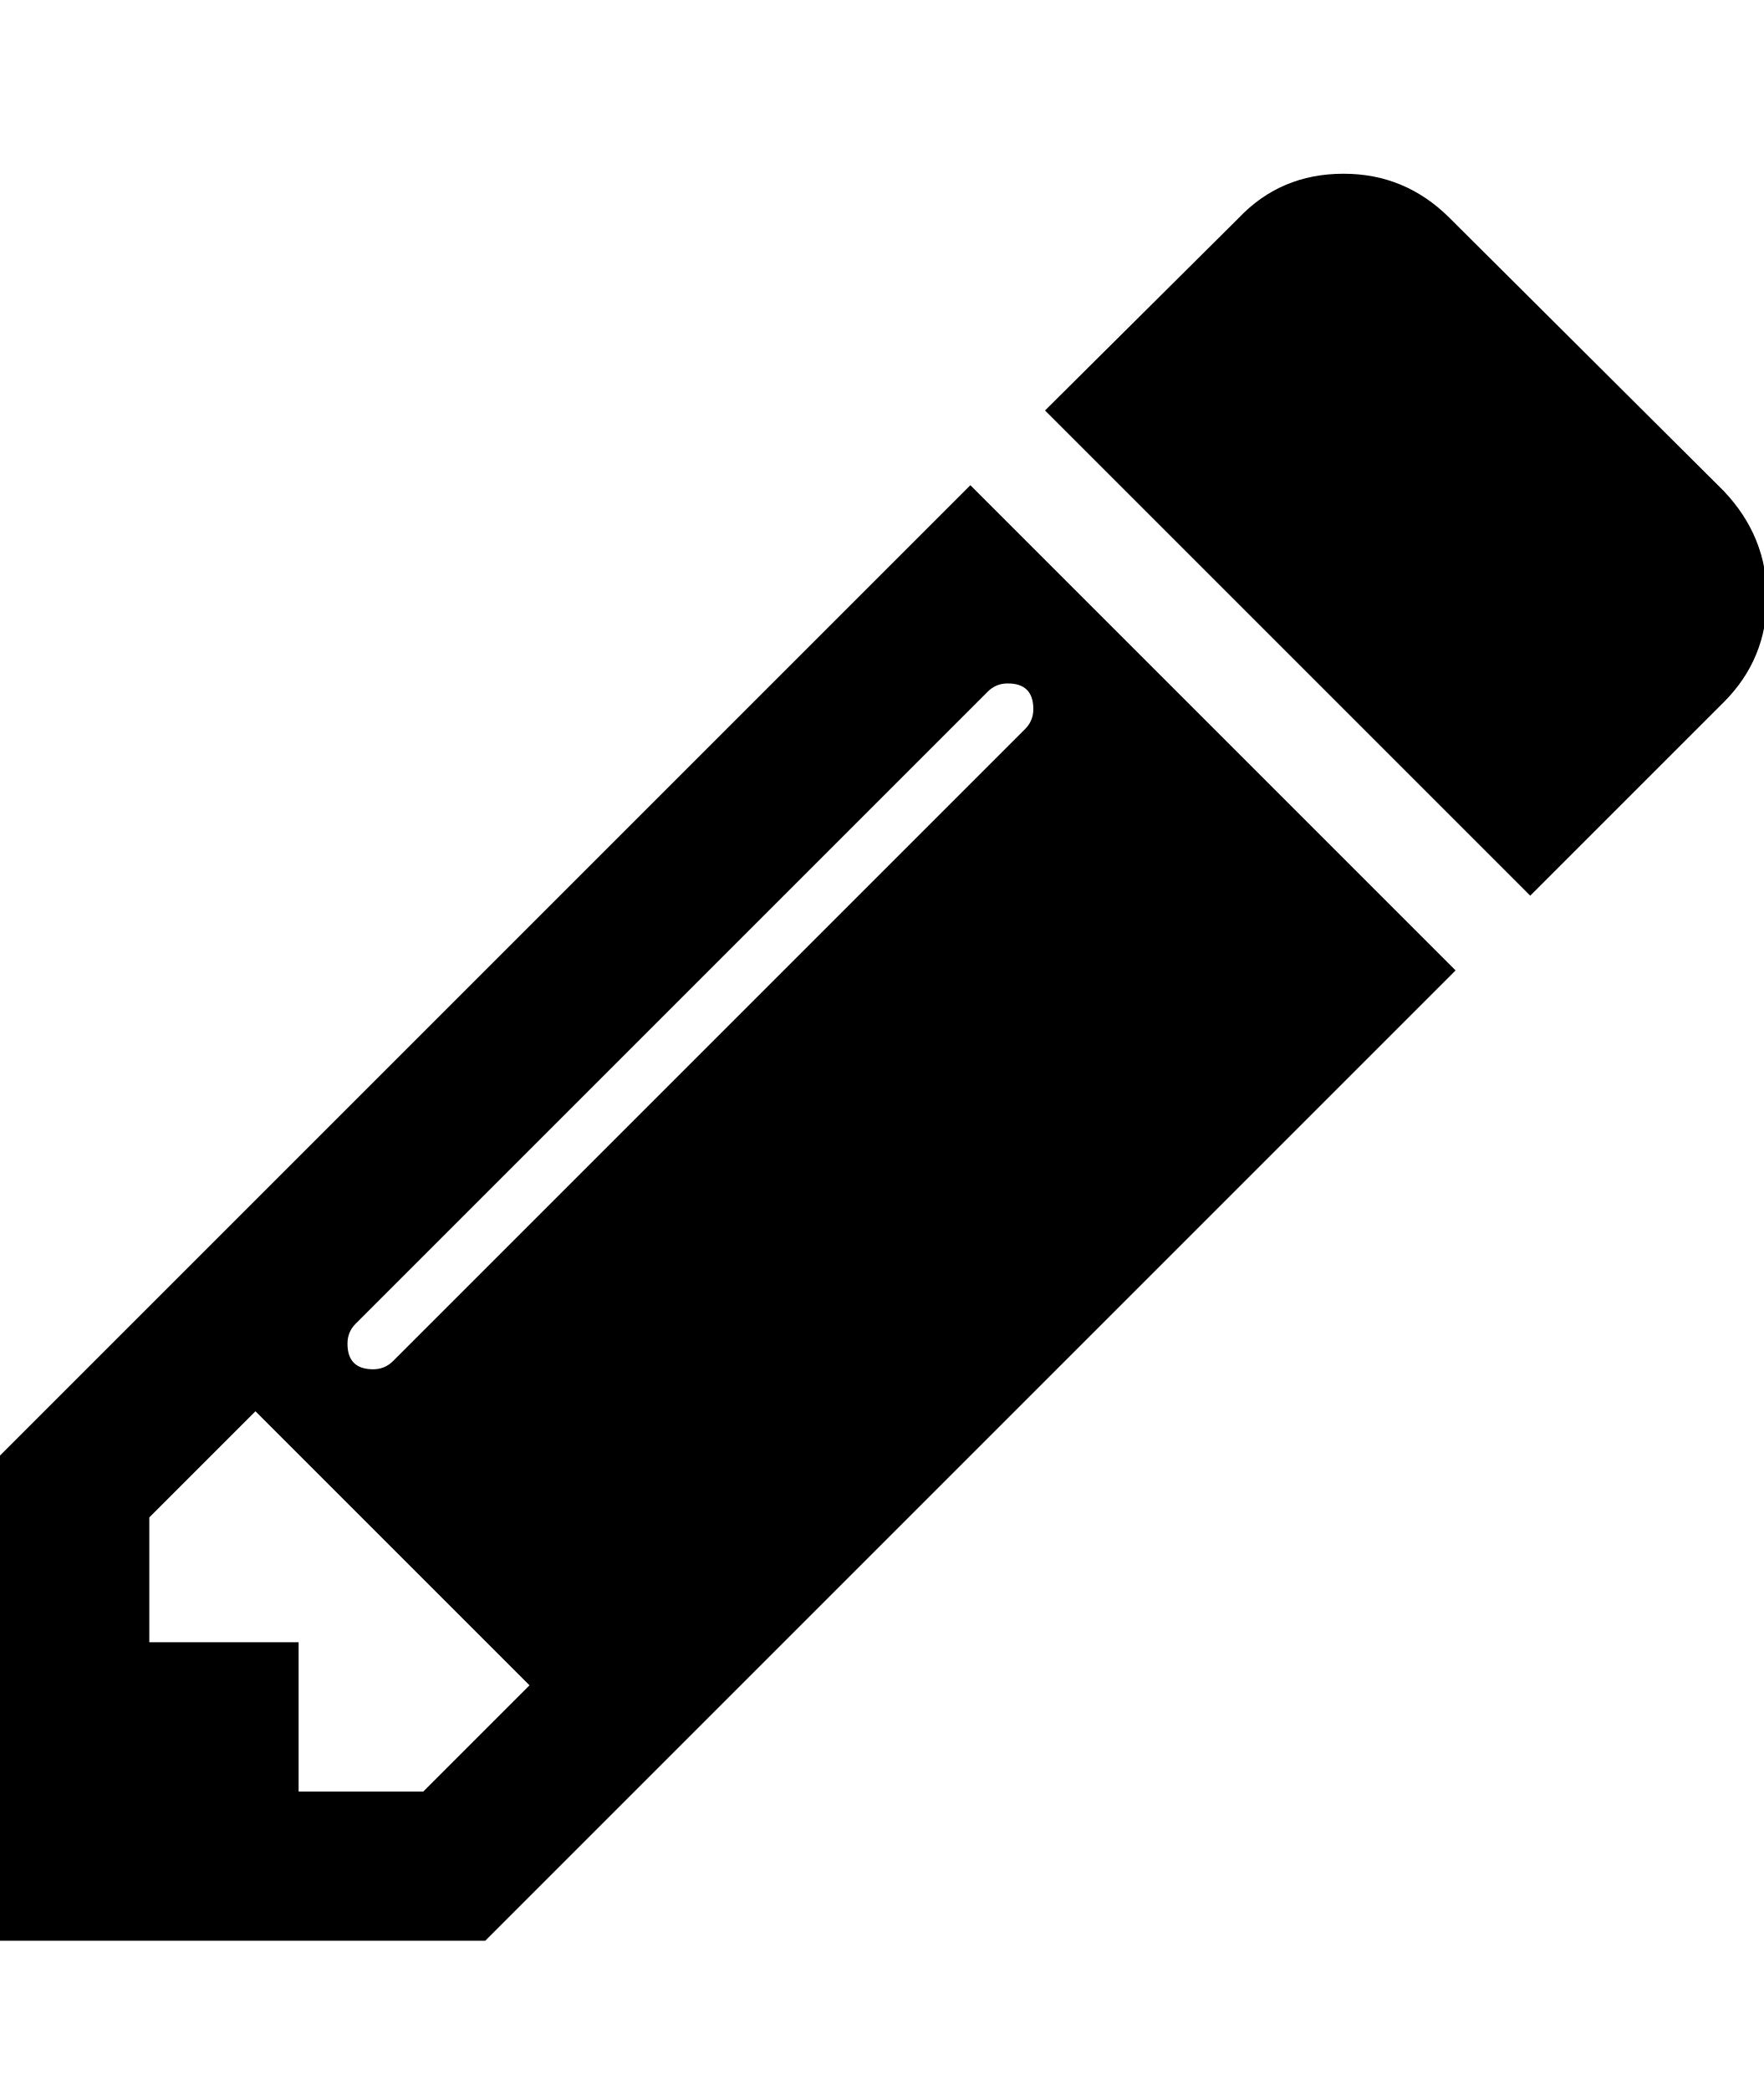
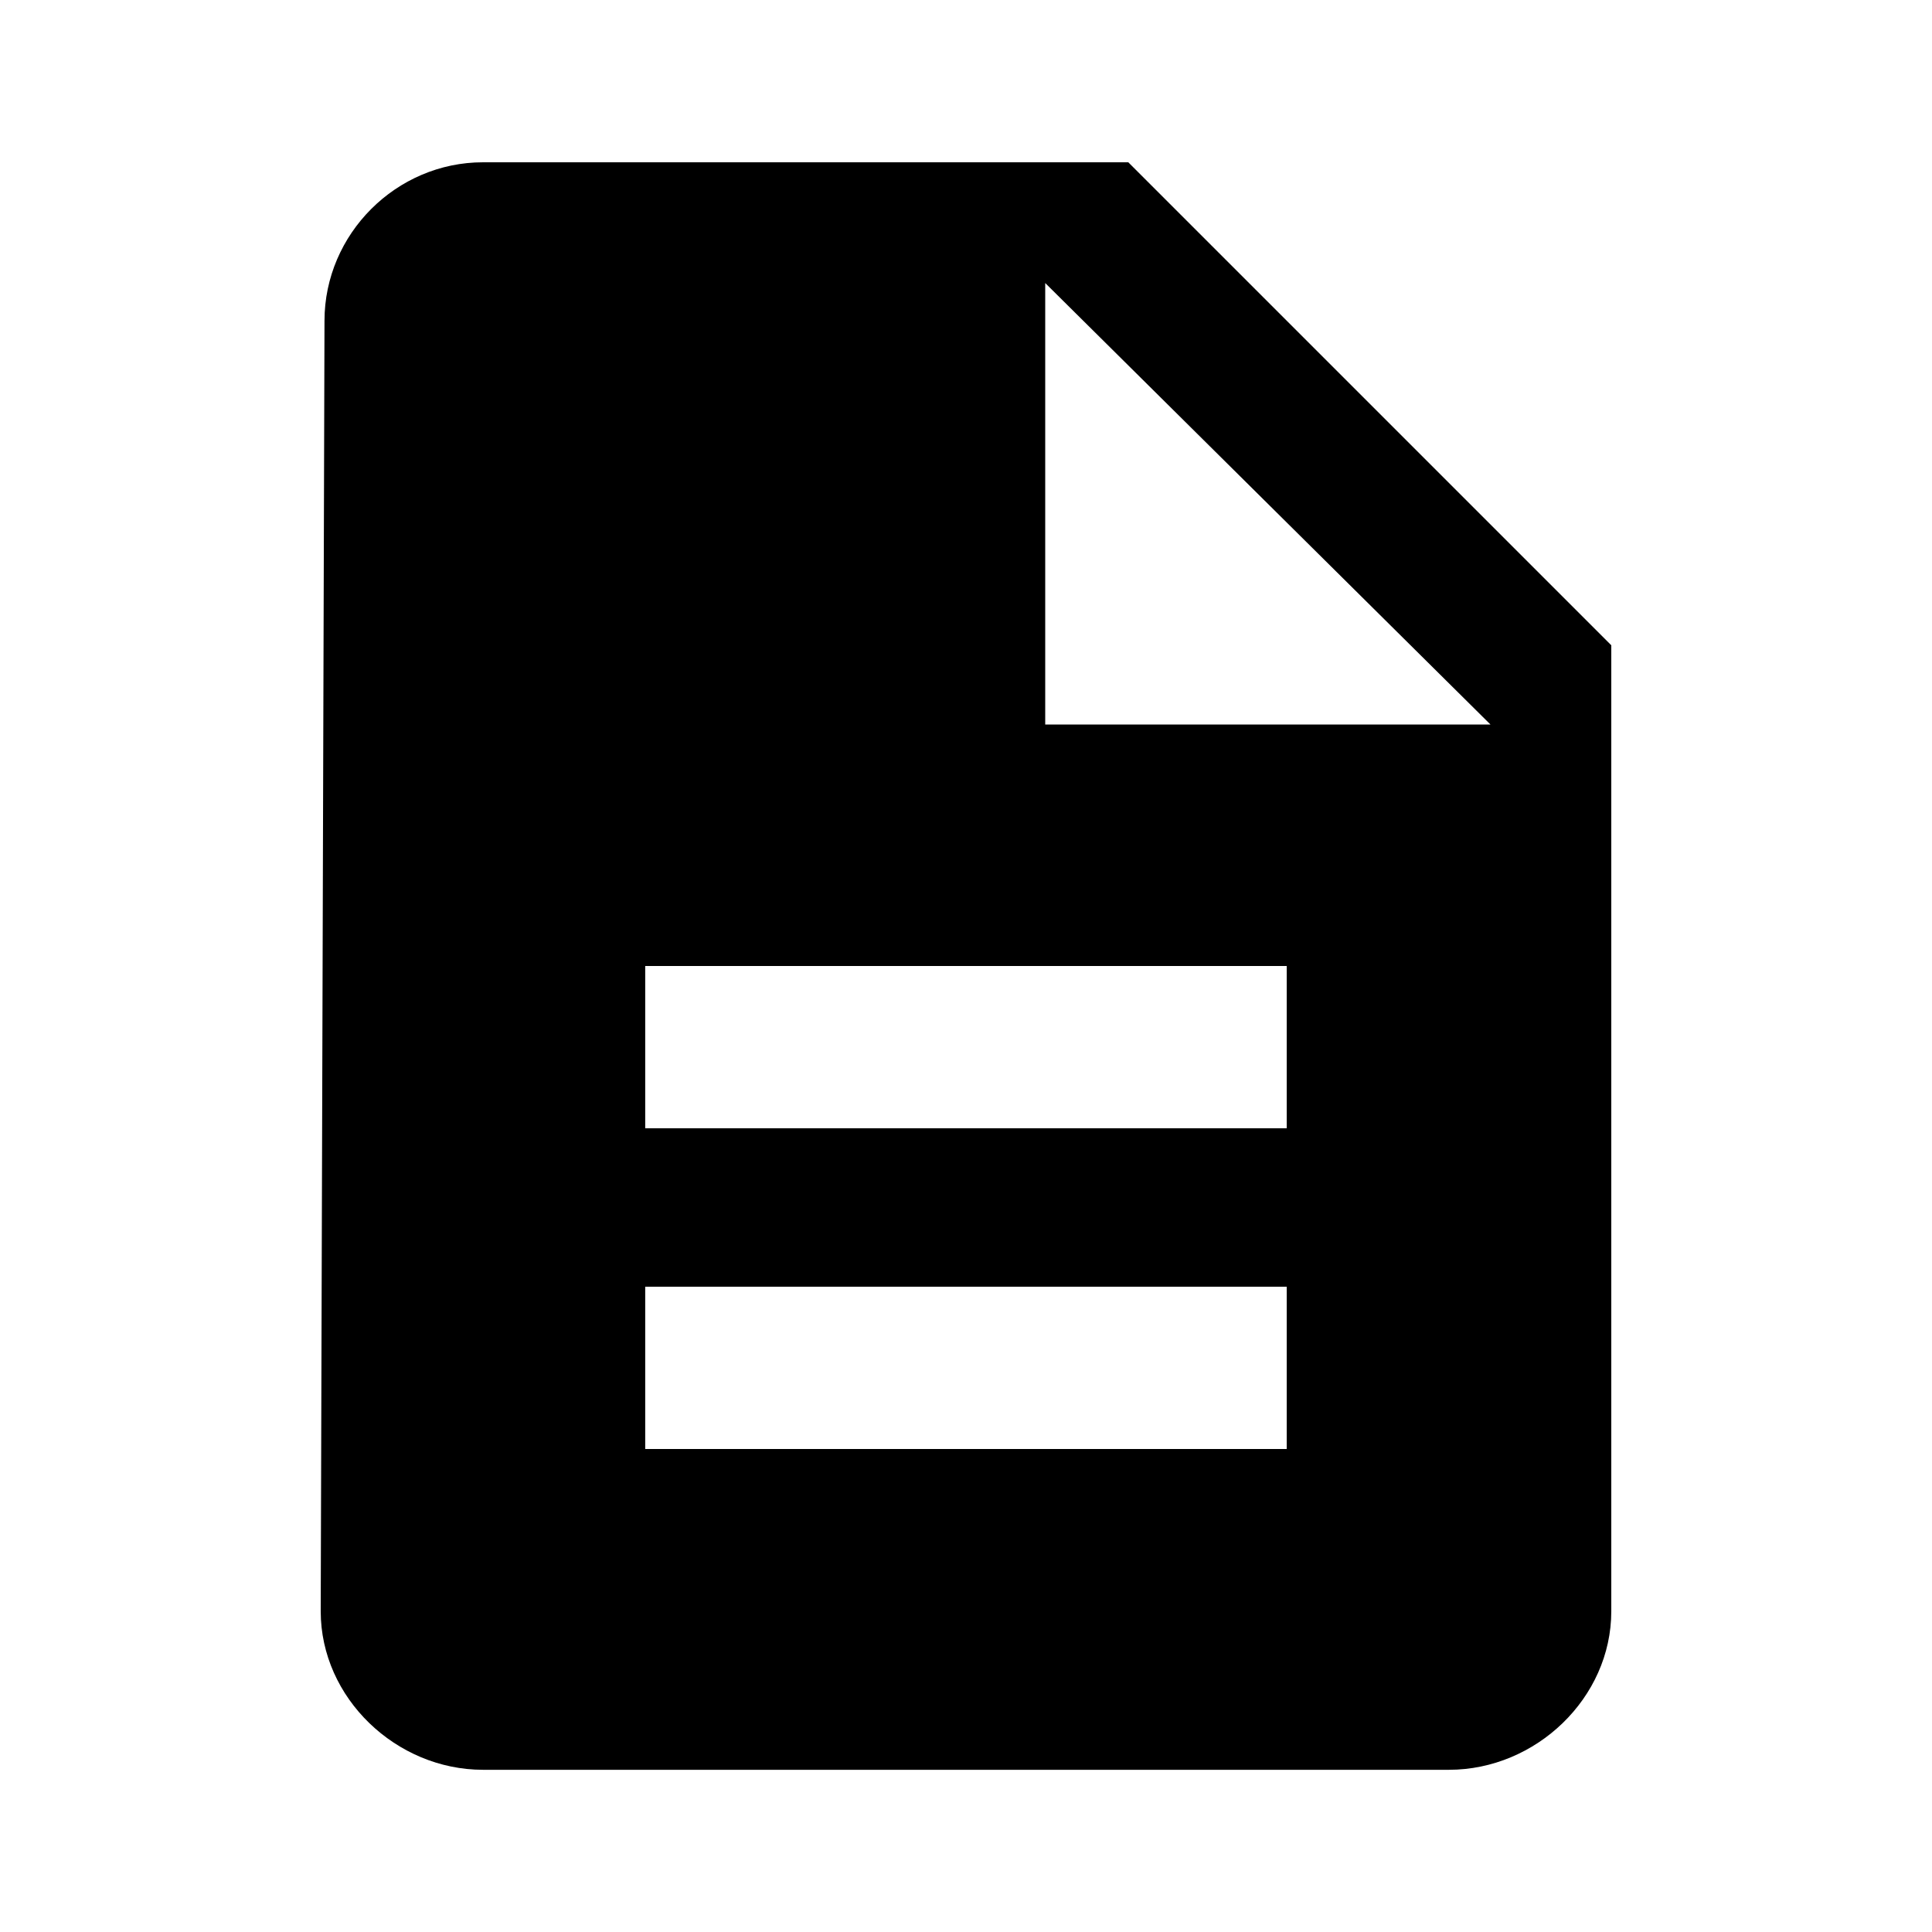
- <svg xmlns="http://www.w3.org/2000/svg" version="1.1" width="27" height="32" viewBox="0 0 27 32">
-   <path d="M6.482 27.429l1.625-1.625-4.196-4.196-1.625 1.625v1.911h2.286v2.286h1.911zM15.821 10.857q0-0.393-0.393-0.393-0.179 0-0.304 0.125l-9.679 9.679q-0.125 0.125-0.125 0.304 0 0.393 0.393 0.393 0.179 0 0.304-0.125l9.679-9.679q0.125-0.125 0.125-0.304zM14.857 7.429l7.429 7.429-14.857 14.857h-7.429v-7.429zM27.054 9.143q0 0.946-0.661 1.607l-2.964 2.964-7.429-7.429 2.964-2.946q0.643-0.679 1.607-0.679 0.946 0 1.625 0.679l4.196 4.179q0.661 0.696 0.661 1.625z" />
+ <svg xmlns="http://www.w3.org/2000/svg" version="1.1" width="24" height="24" viewBox="0 0 24 24">
+   <path d="M12.984 9h5.531l-5.531-5.484v5.484zM15.984 14.016v-2.016h-7.969v2.016h7.969zM15.984 18v-2.016h-7.969v2.016h7.969zM14.016 2.016l6 6v12c0 1.078-0.938 1.969-2.016 1.969h-12c-1.078 0-2.016-0.891-2.016-1.969l0.047-16.031c0-1.078 0.891-1.969 1.969-1.969h8.016z" />
</svg>
